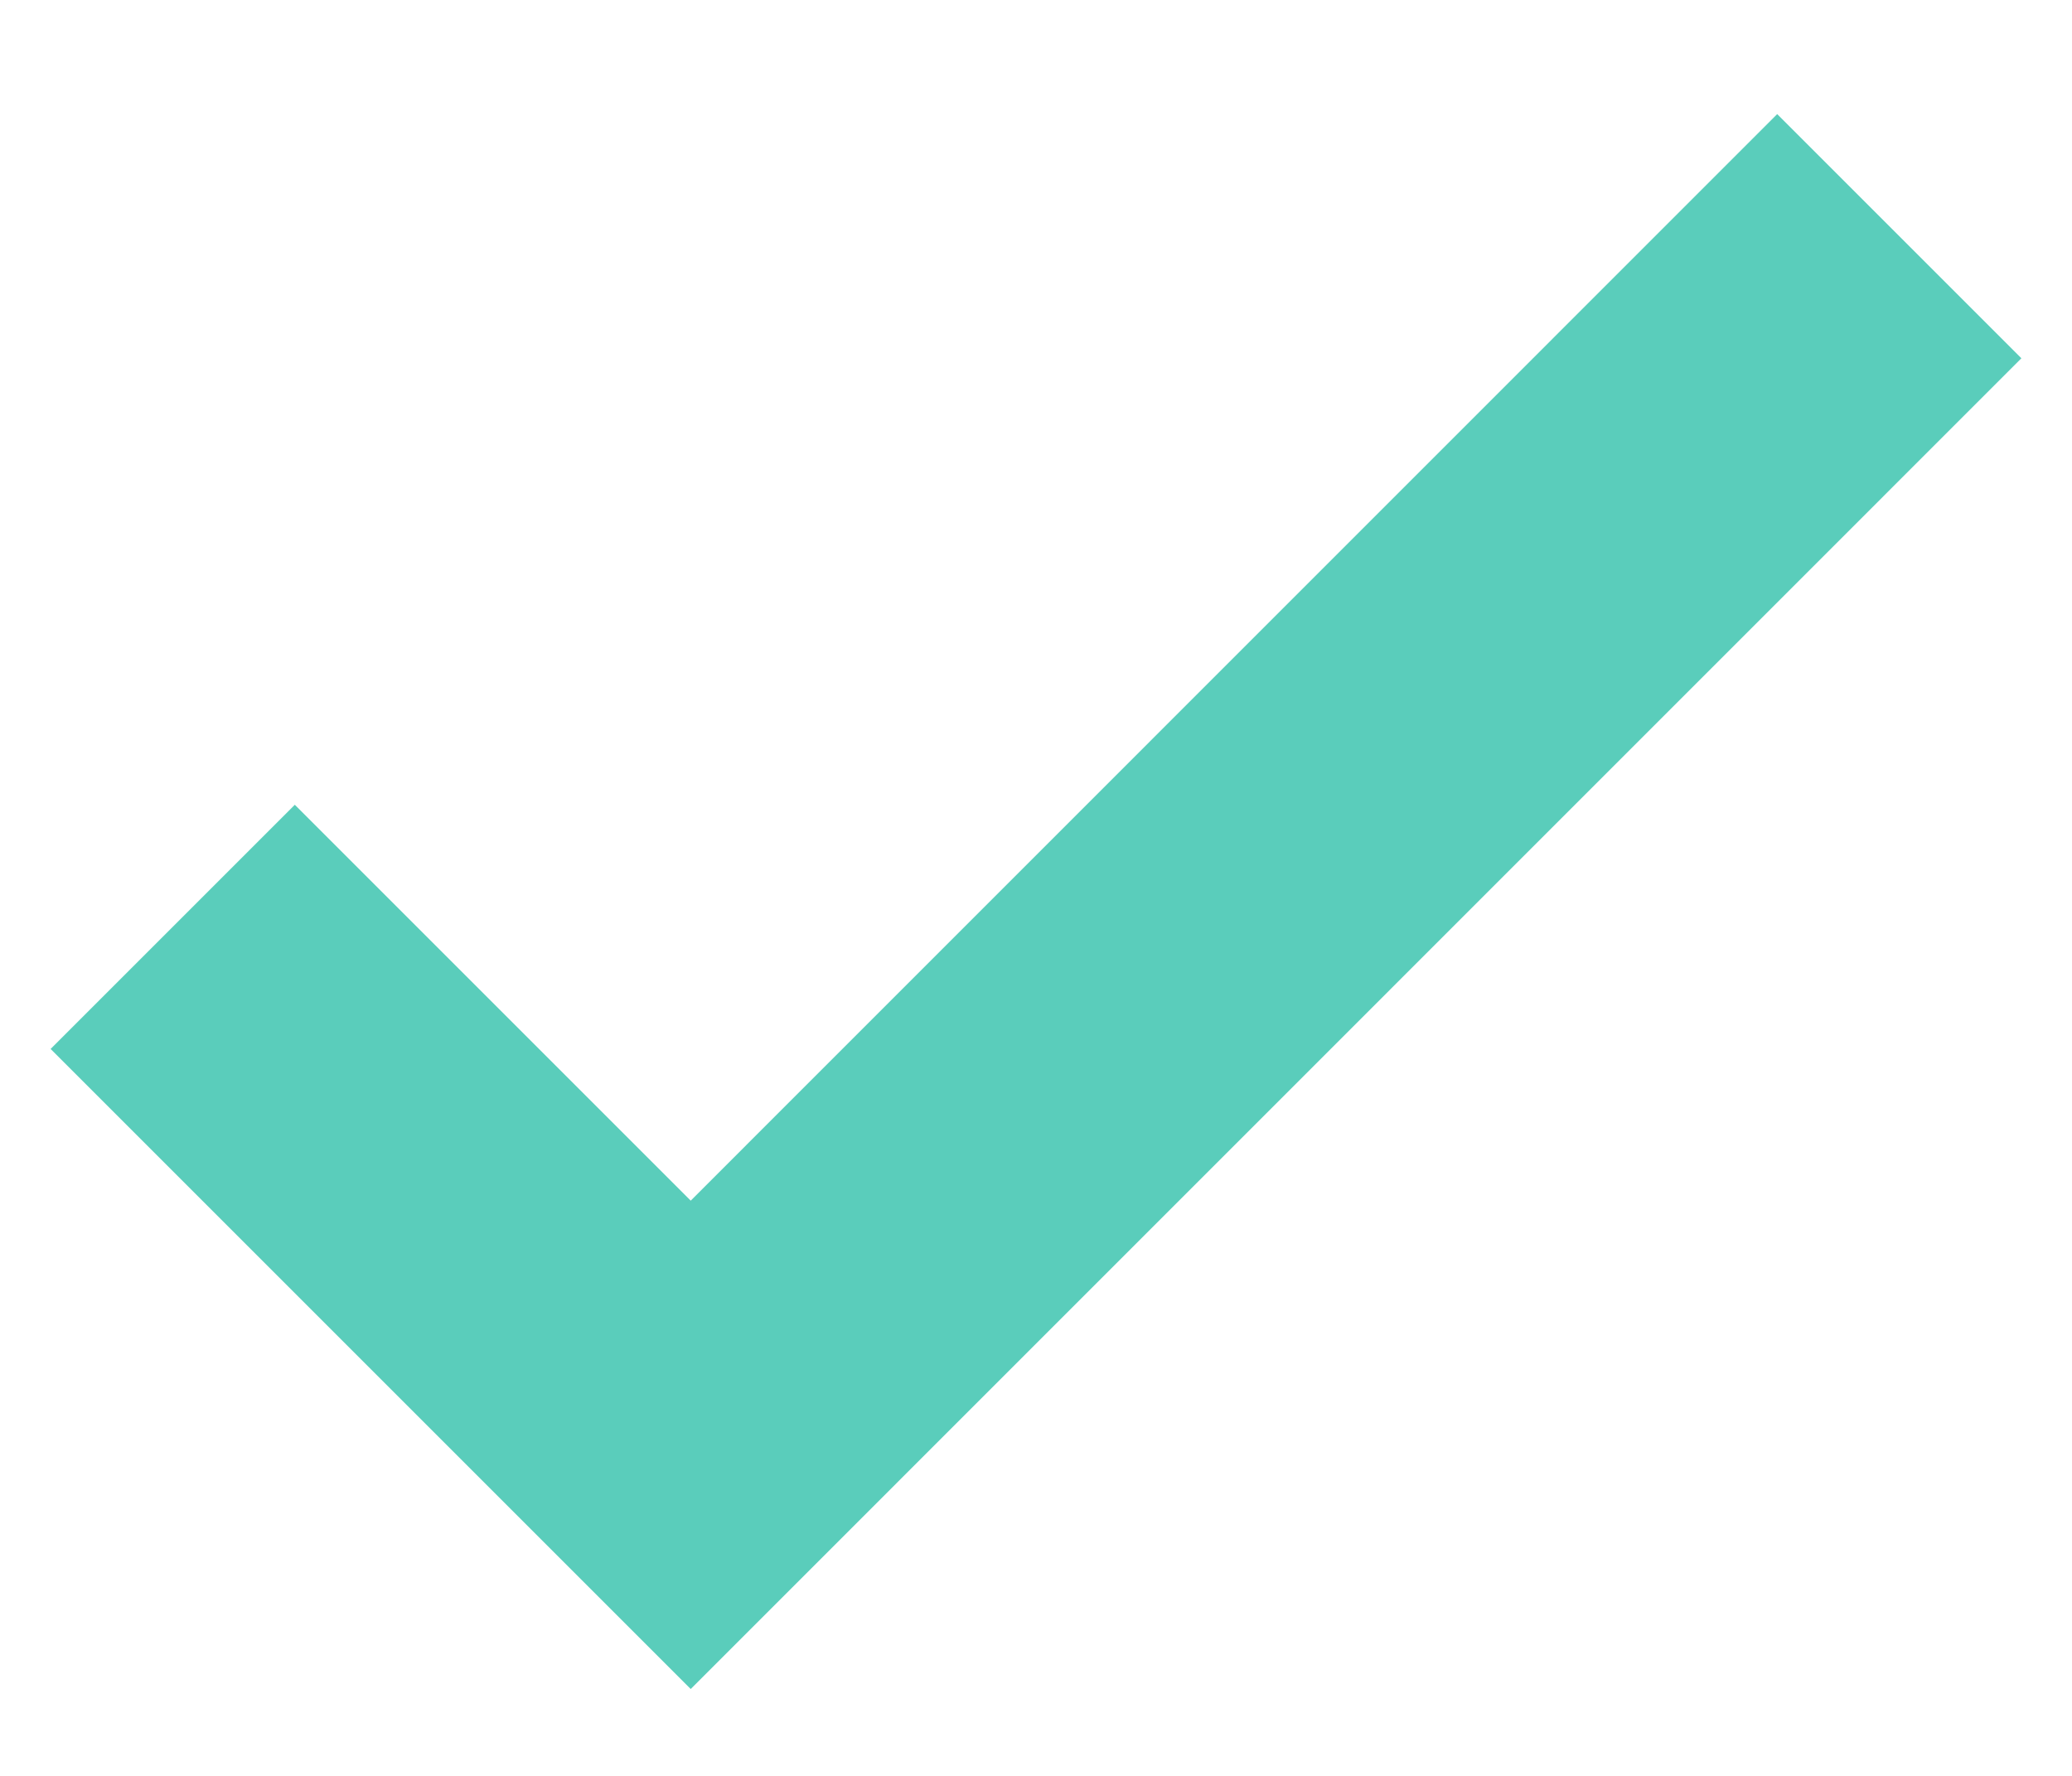
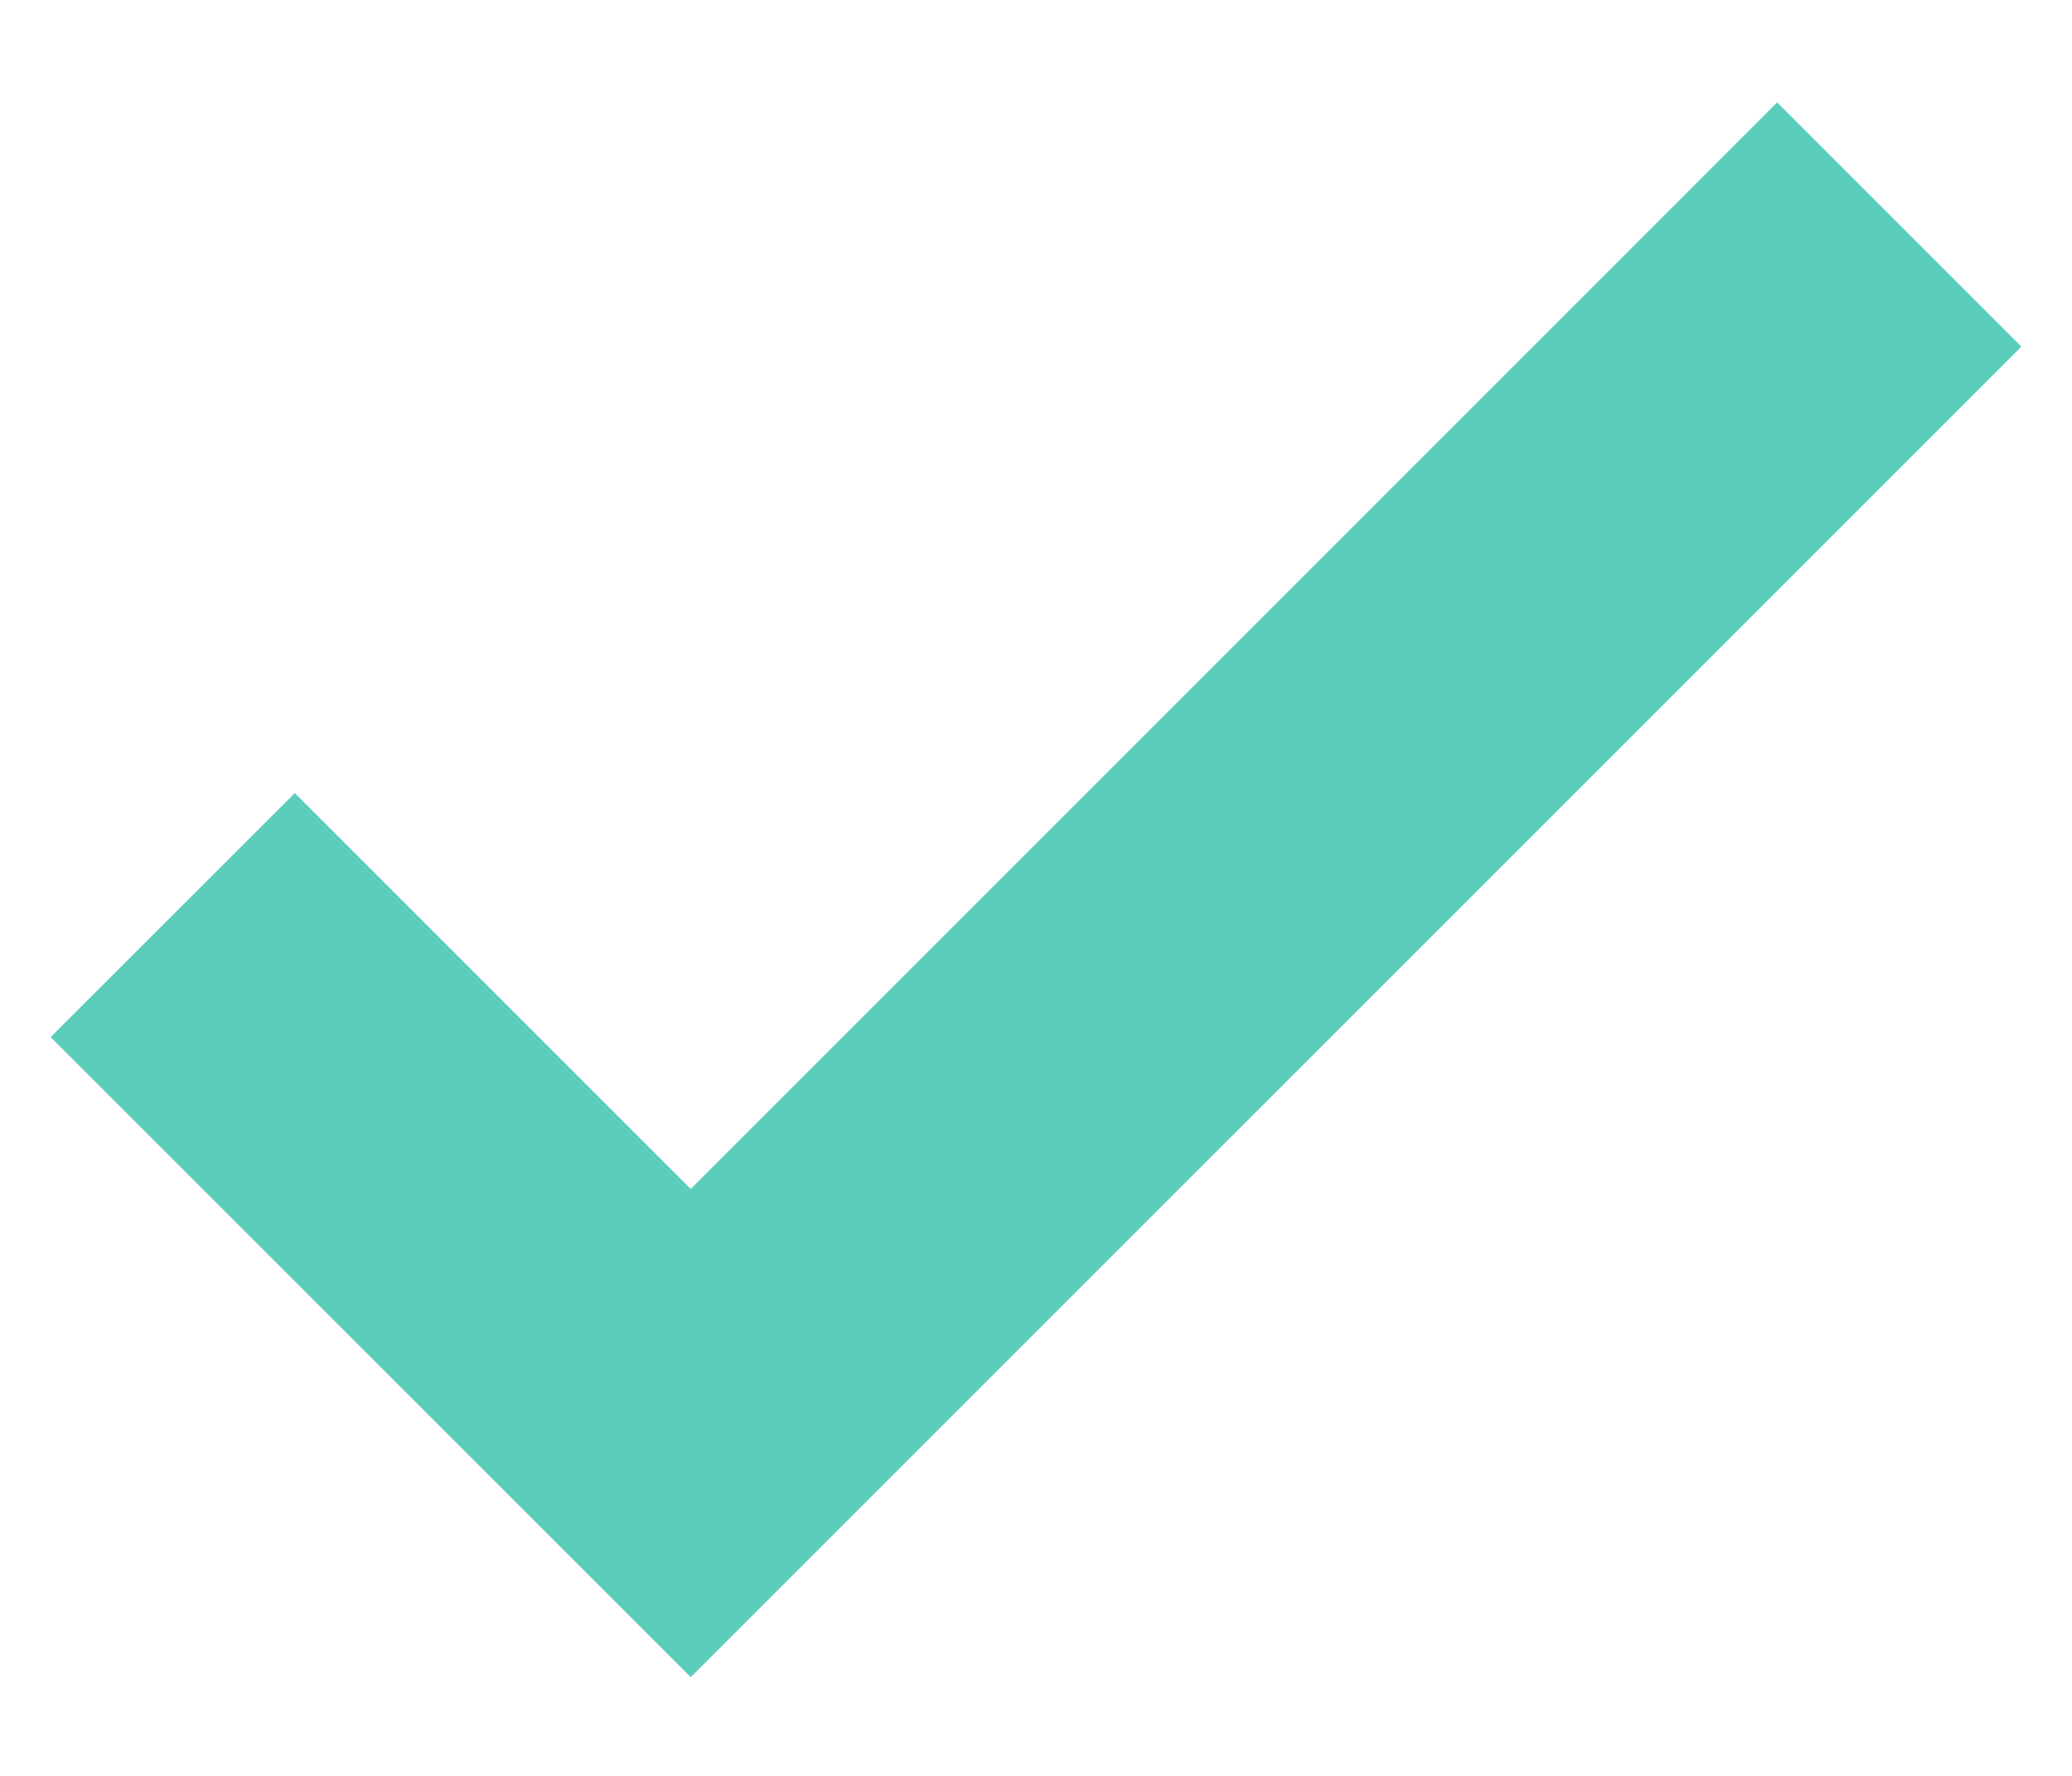
<svg xmlns="http://www.w3.org/2000/svg" width="14" height="12" viewBox="0 0 14 12" fill="none">
-   <path fill-rule="evenodd" clip-rule="evenodd" d="M13.658 2.421L4.667 11.413L0.342 7.088L1.992 5.438L4.667 8.113L12.008 0.771L13.658 2.421Z" fill="#5ACDBB" />
+   <path fill-rule="evenodd" clip-rule="evenodd" d="M13.658 2.342L4.667 11.333L0.342 7.008L1.992 5.359L4.667 8.034L12.008 0.692L13.658 2.342Z" fill="#5ACDBB" />
</svg>
